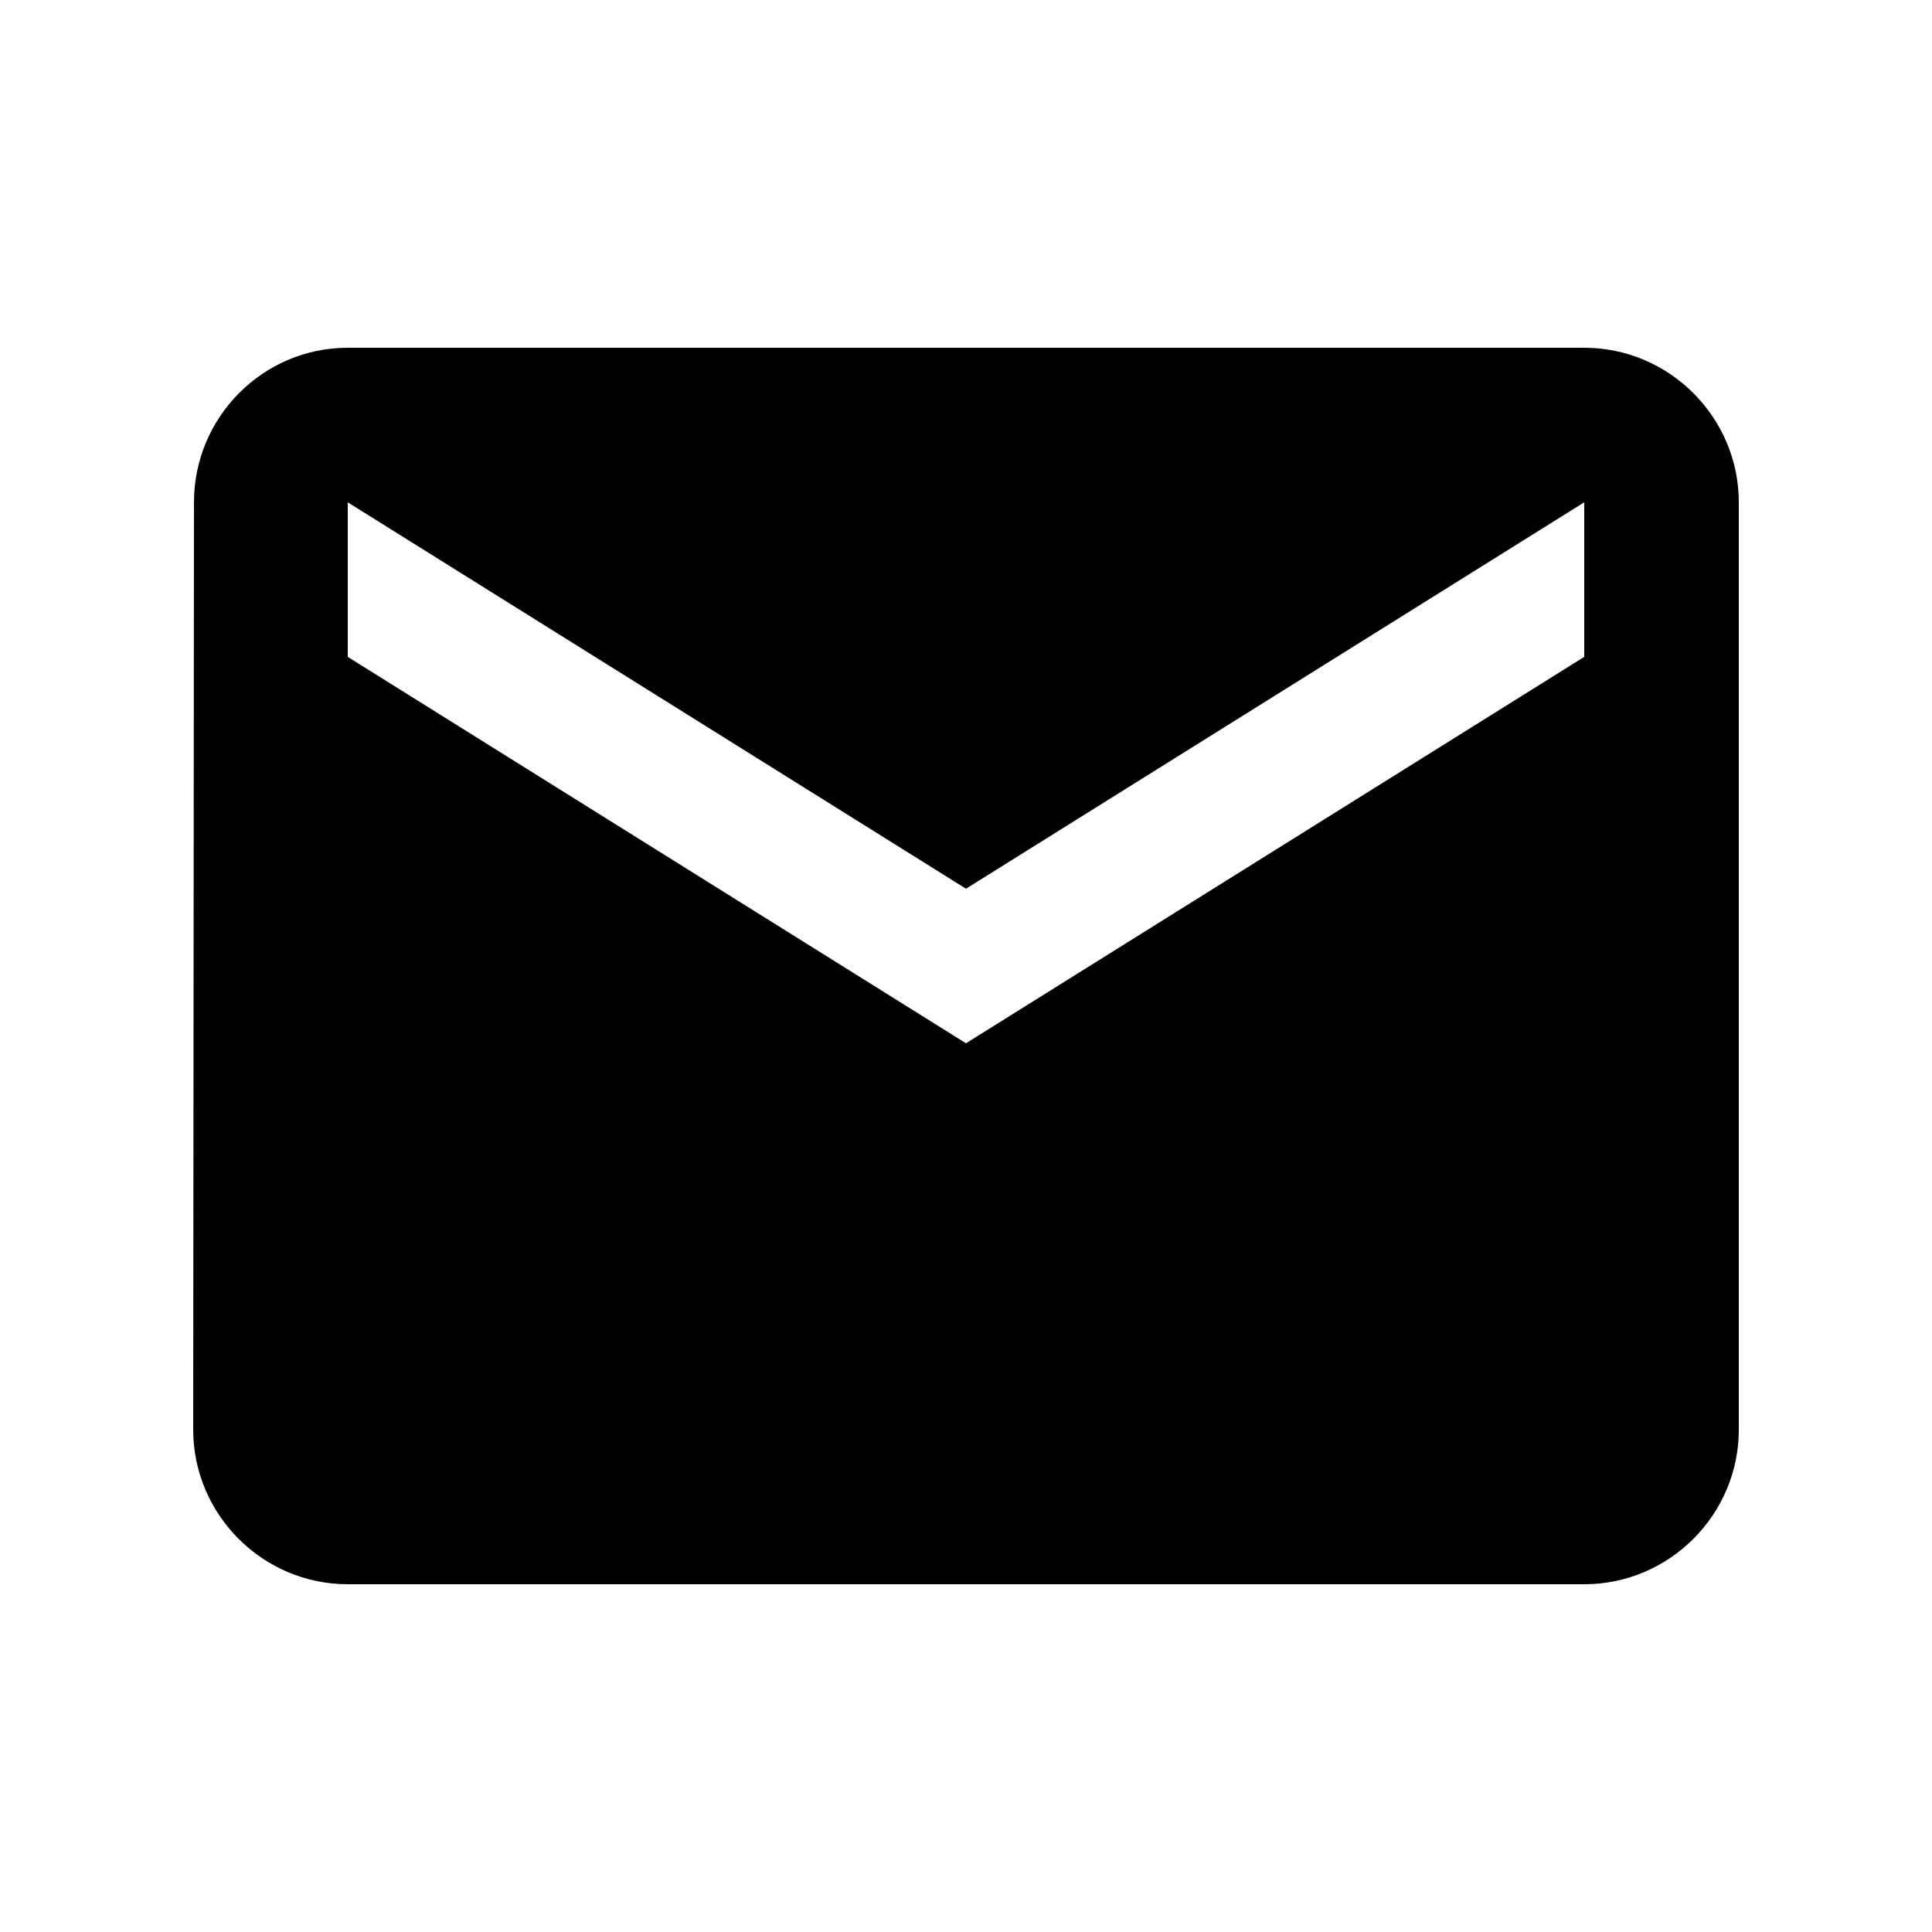
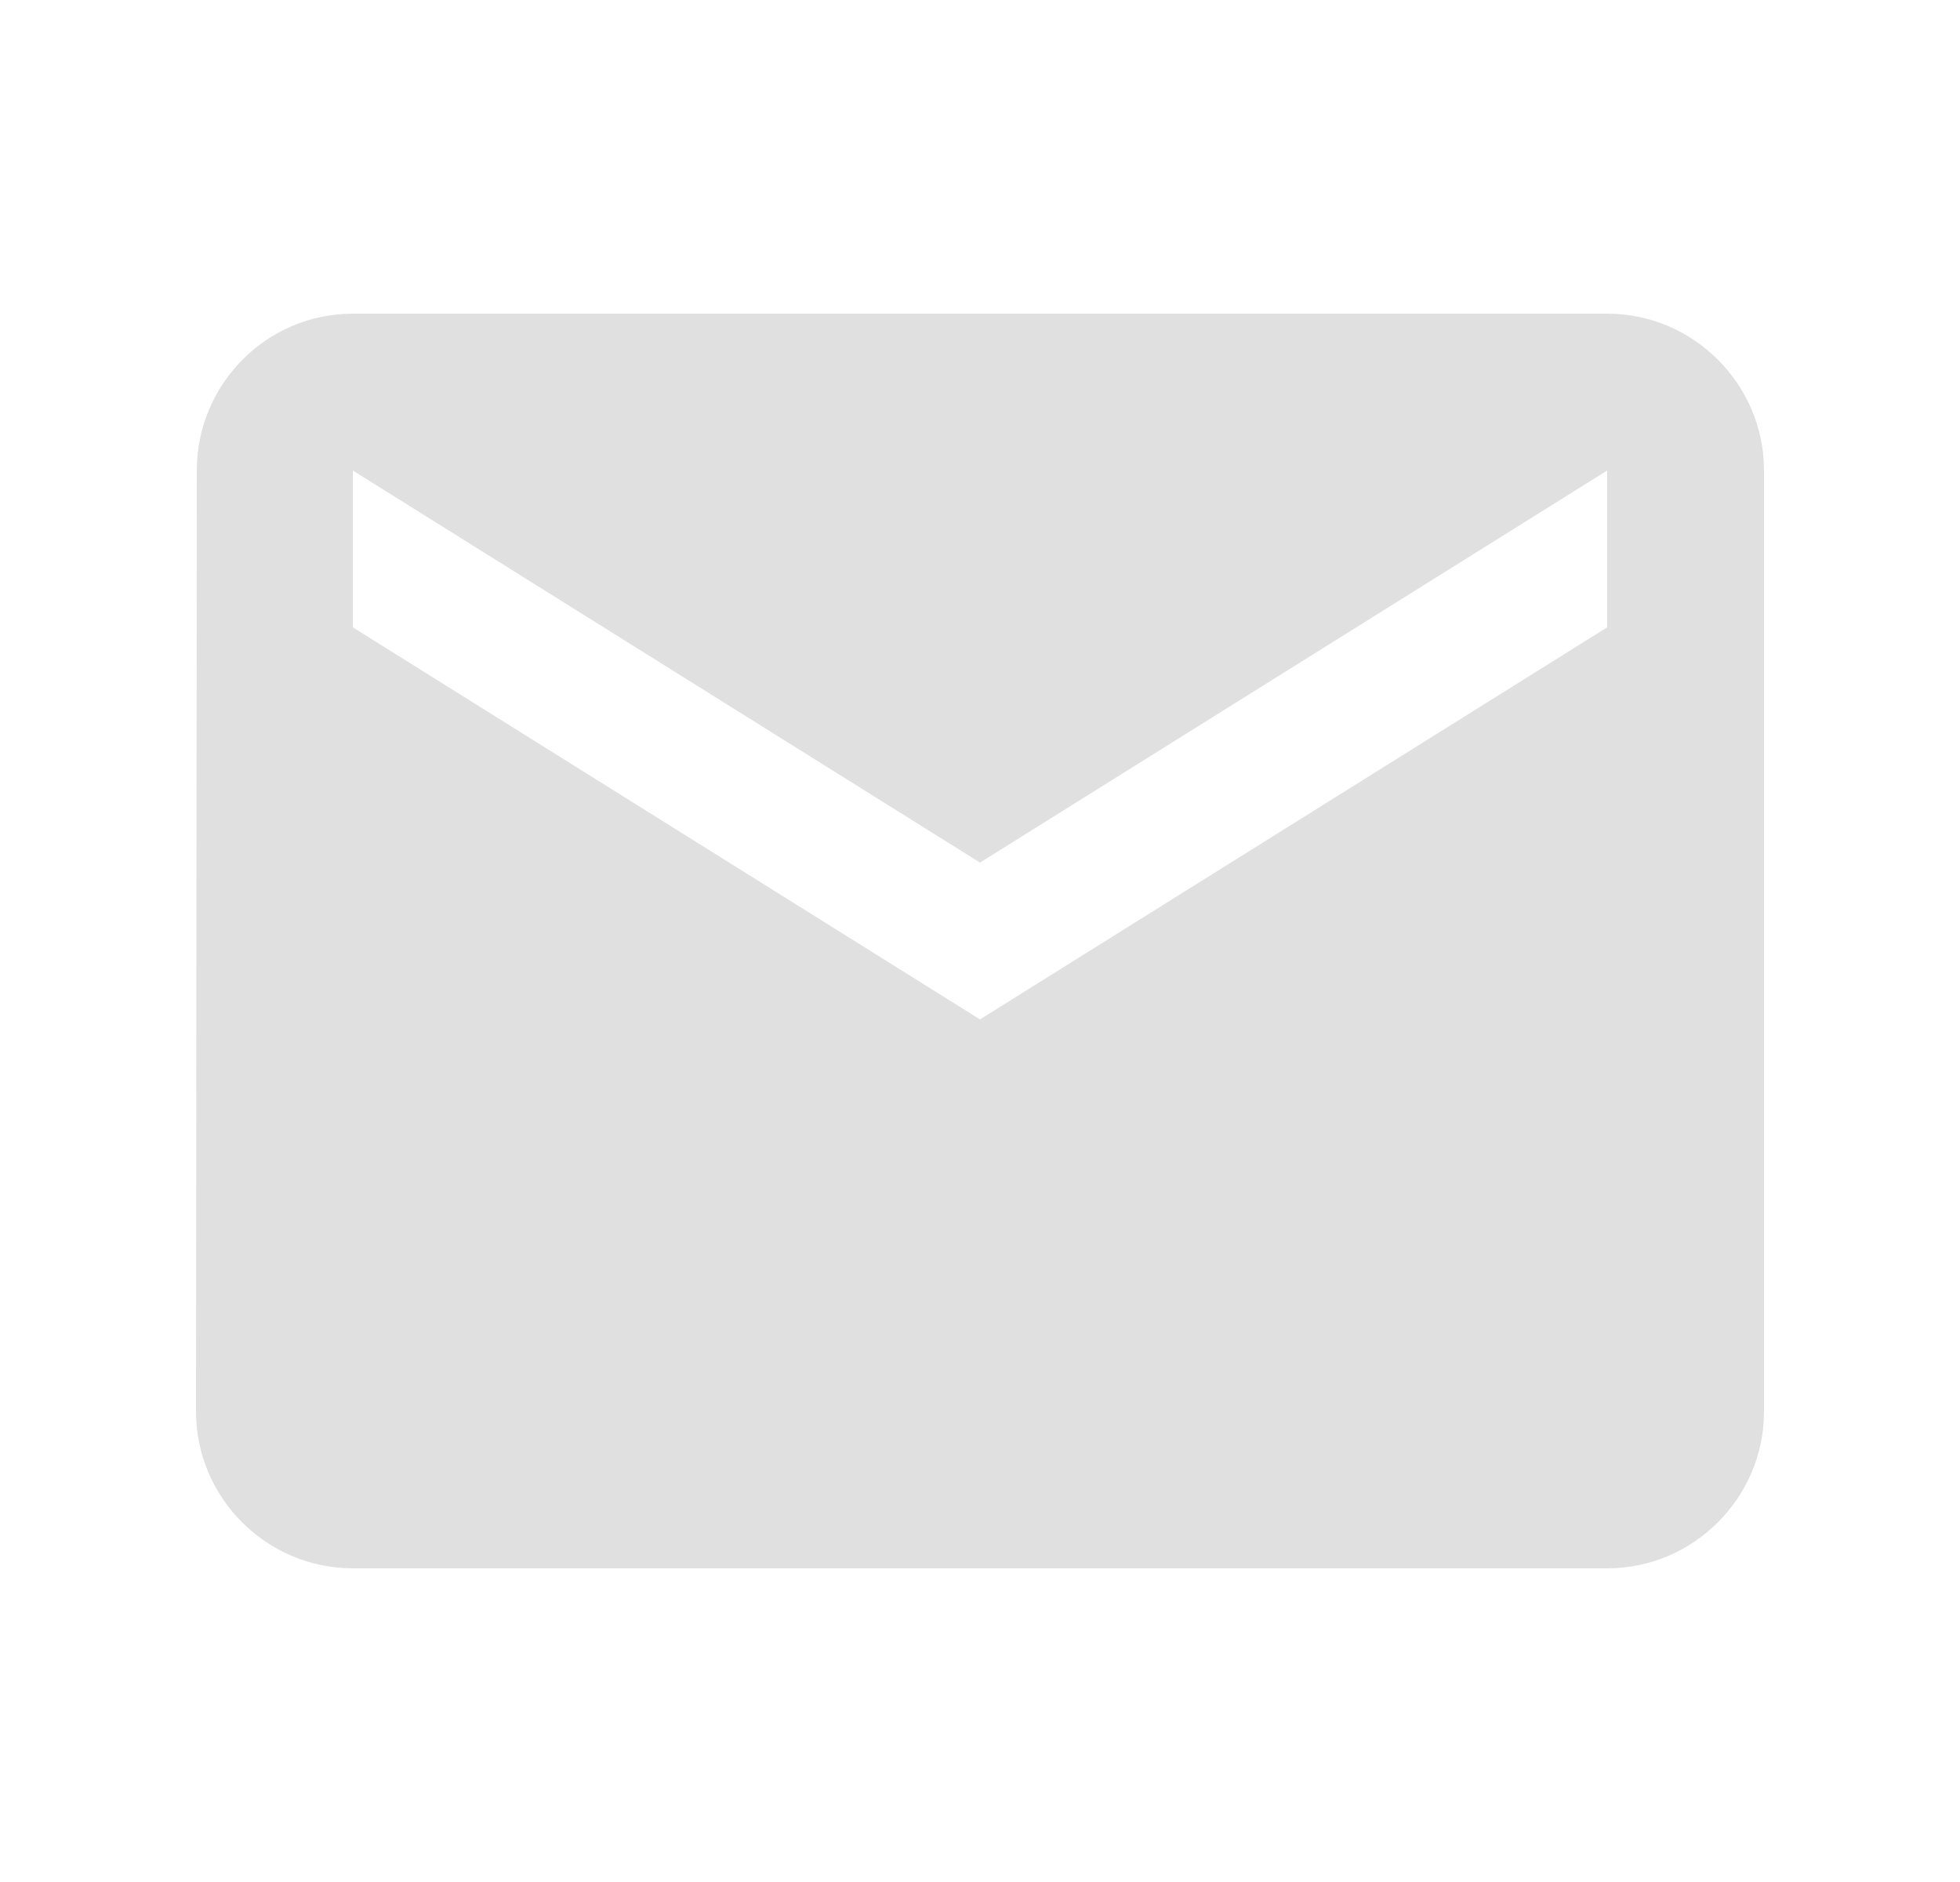
- <svg xmlns="http://www.w3.org/2000/svg" width="24" height="24" viewBox="0 0 25 24" fill="current">
-   <g clip-path="url(#clip0_5_3524)">
-     <path d="M20.5 4H4.5C3.4 4 2.51 4.9 2.51 6L2.5 18C2.5 19.1 3.4 20 4.5 20H20.5C21.6 20 22.5 19.1 22.5 18V6C22.5 4.9 21.6 4 20.5 4ZM20.5 8L12.5 13L4.5 8V6L12.5 11L20.5 6V8Z" fill="current" />
-   </g>
-   <defs>
-     <clipPath id="clip0_5_3524">
-       <rect width="24" height="24" fill="current" transform="translate(0.5)" />
-     </clipPath>
-   </defs>
+ <svg xmlns="http://www.w3.org/2000/svg" width="25" height="24" fill="none">
+   <path d="M20.5 4h-16c-1.1 0-1.99.9-1.99 2L2.5 18c0 1.1.9 2 2 2h16c1.1 0 2-.9 2-2V6c0-1.1-.9-2-2-2Zm0 4-8 5-8-5V6l8 5 8-5v2Z" fill="#E0E0E0" />
</svg>
